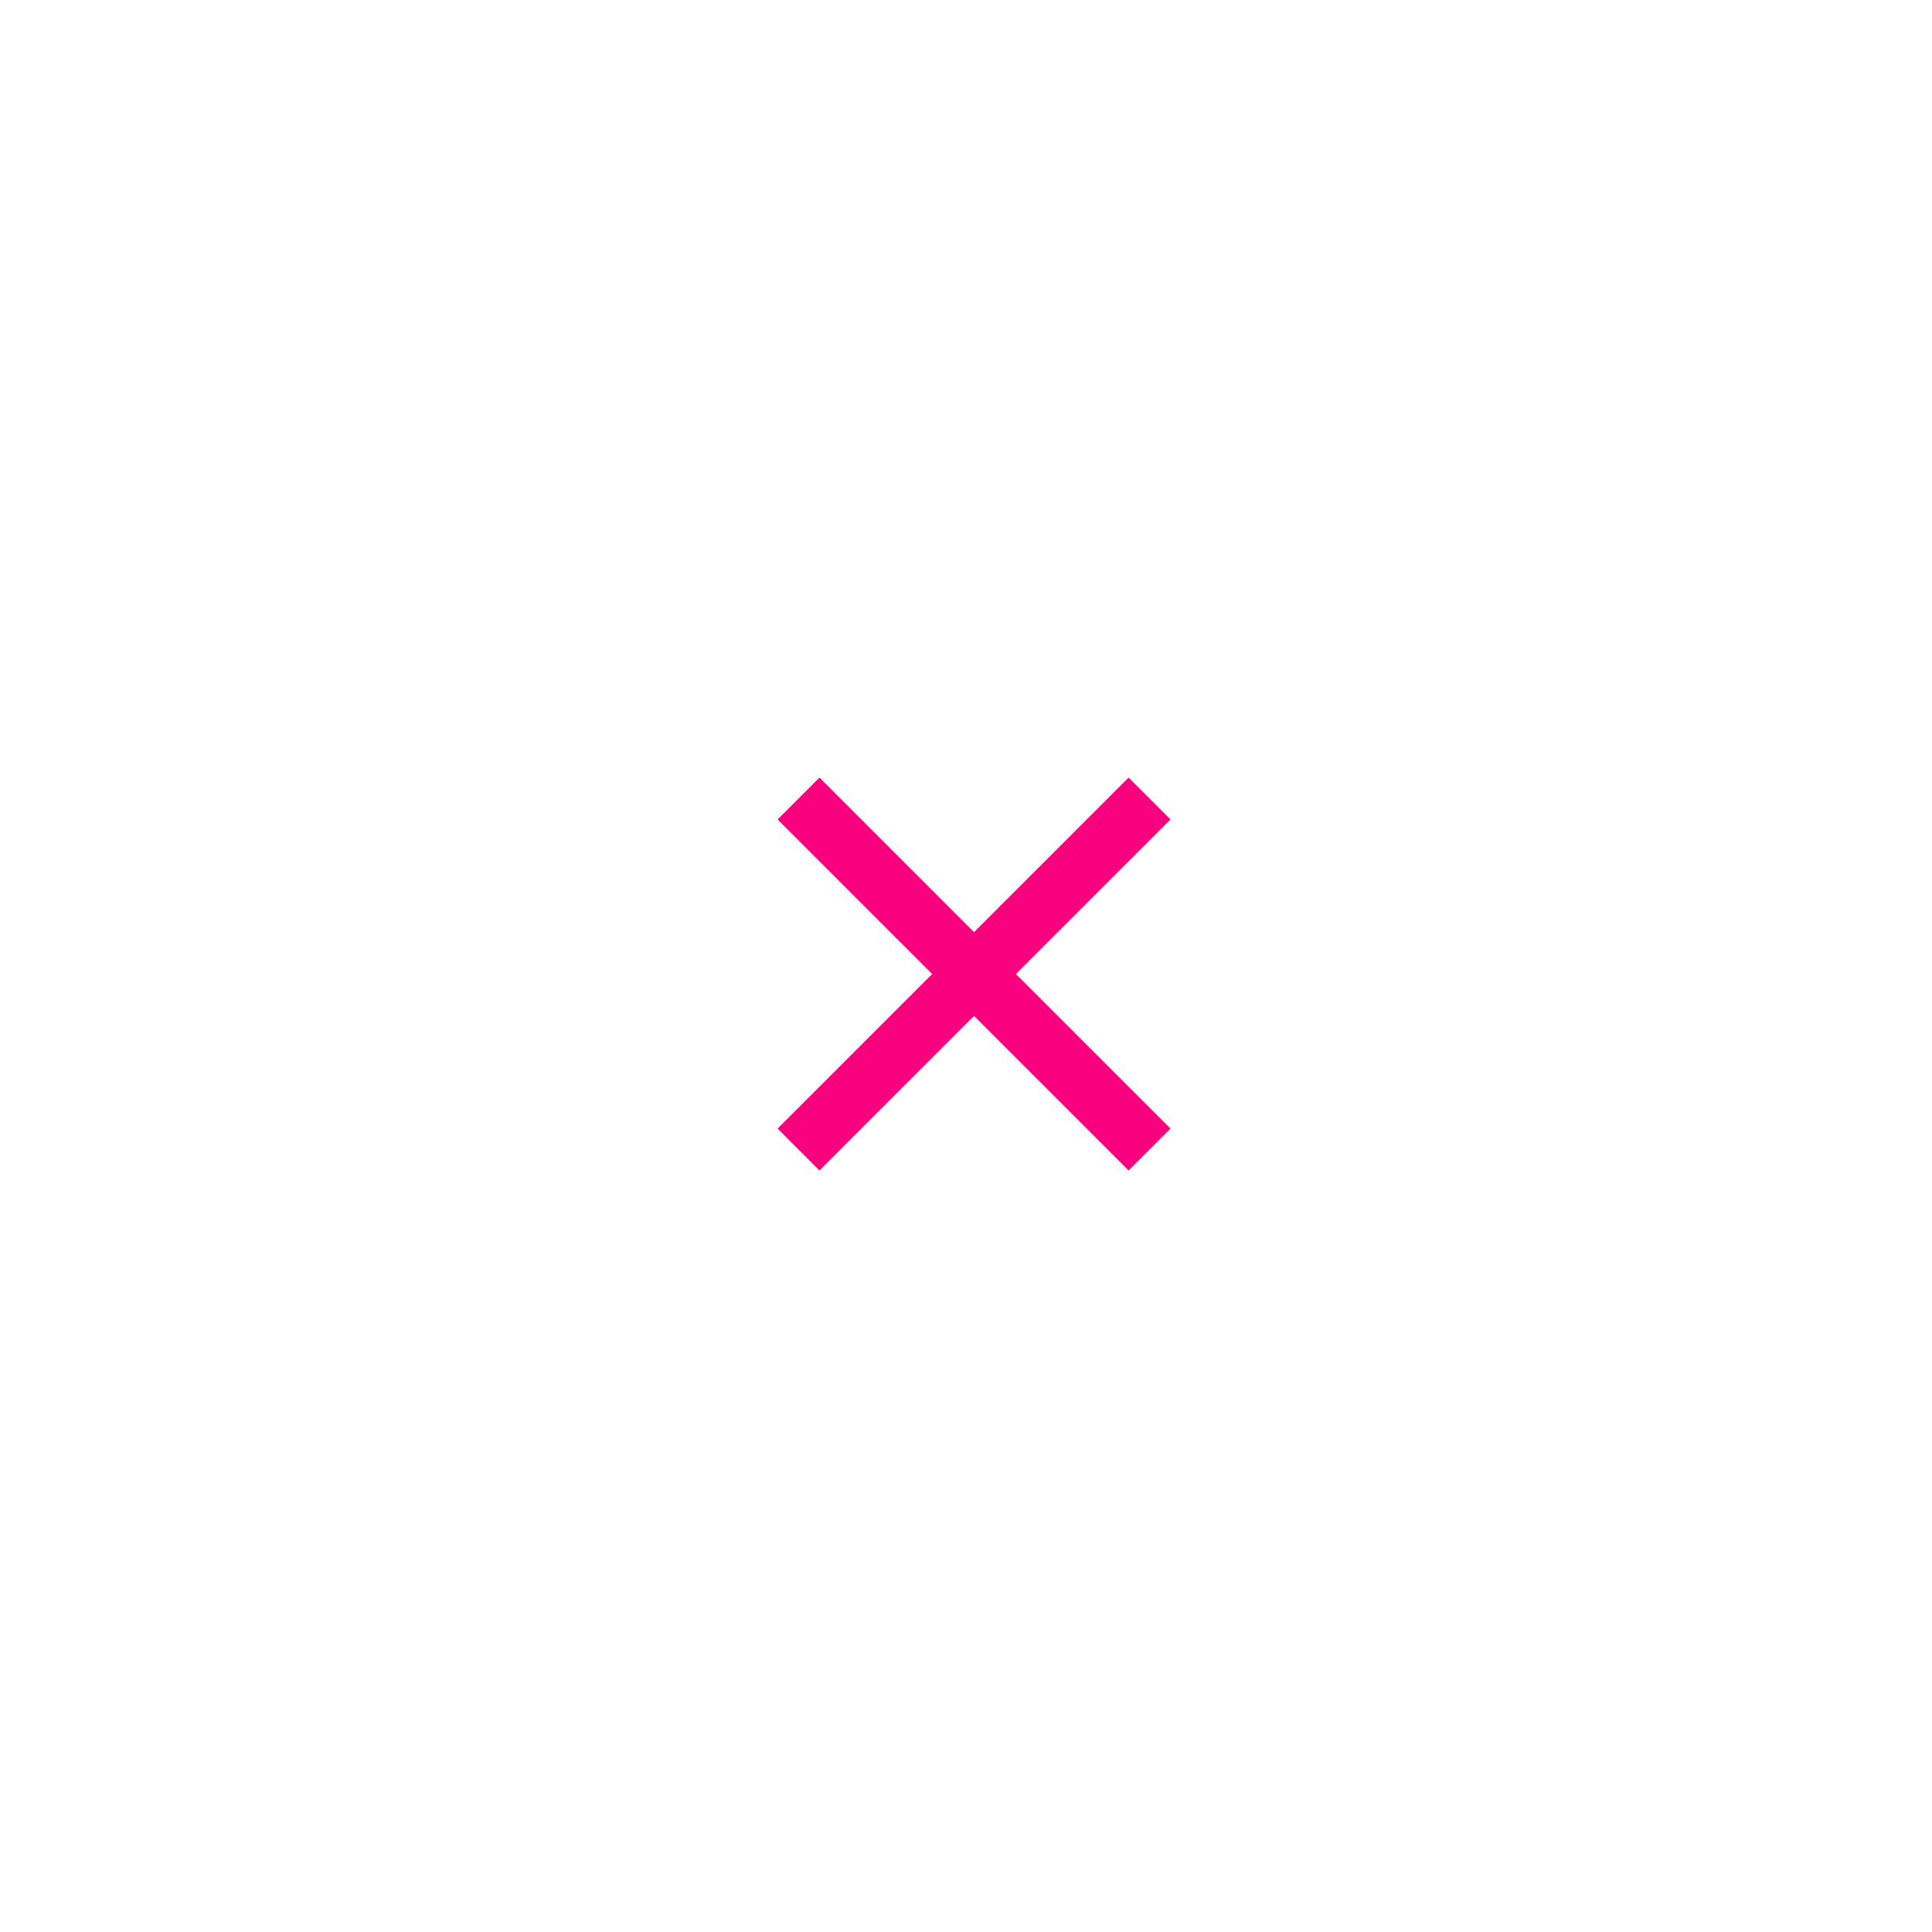
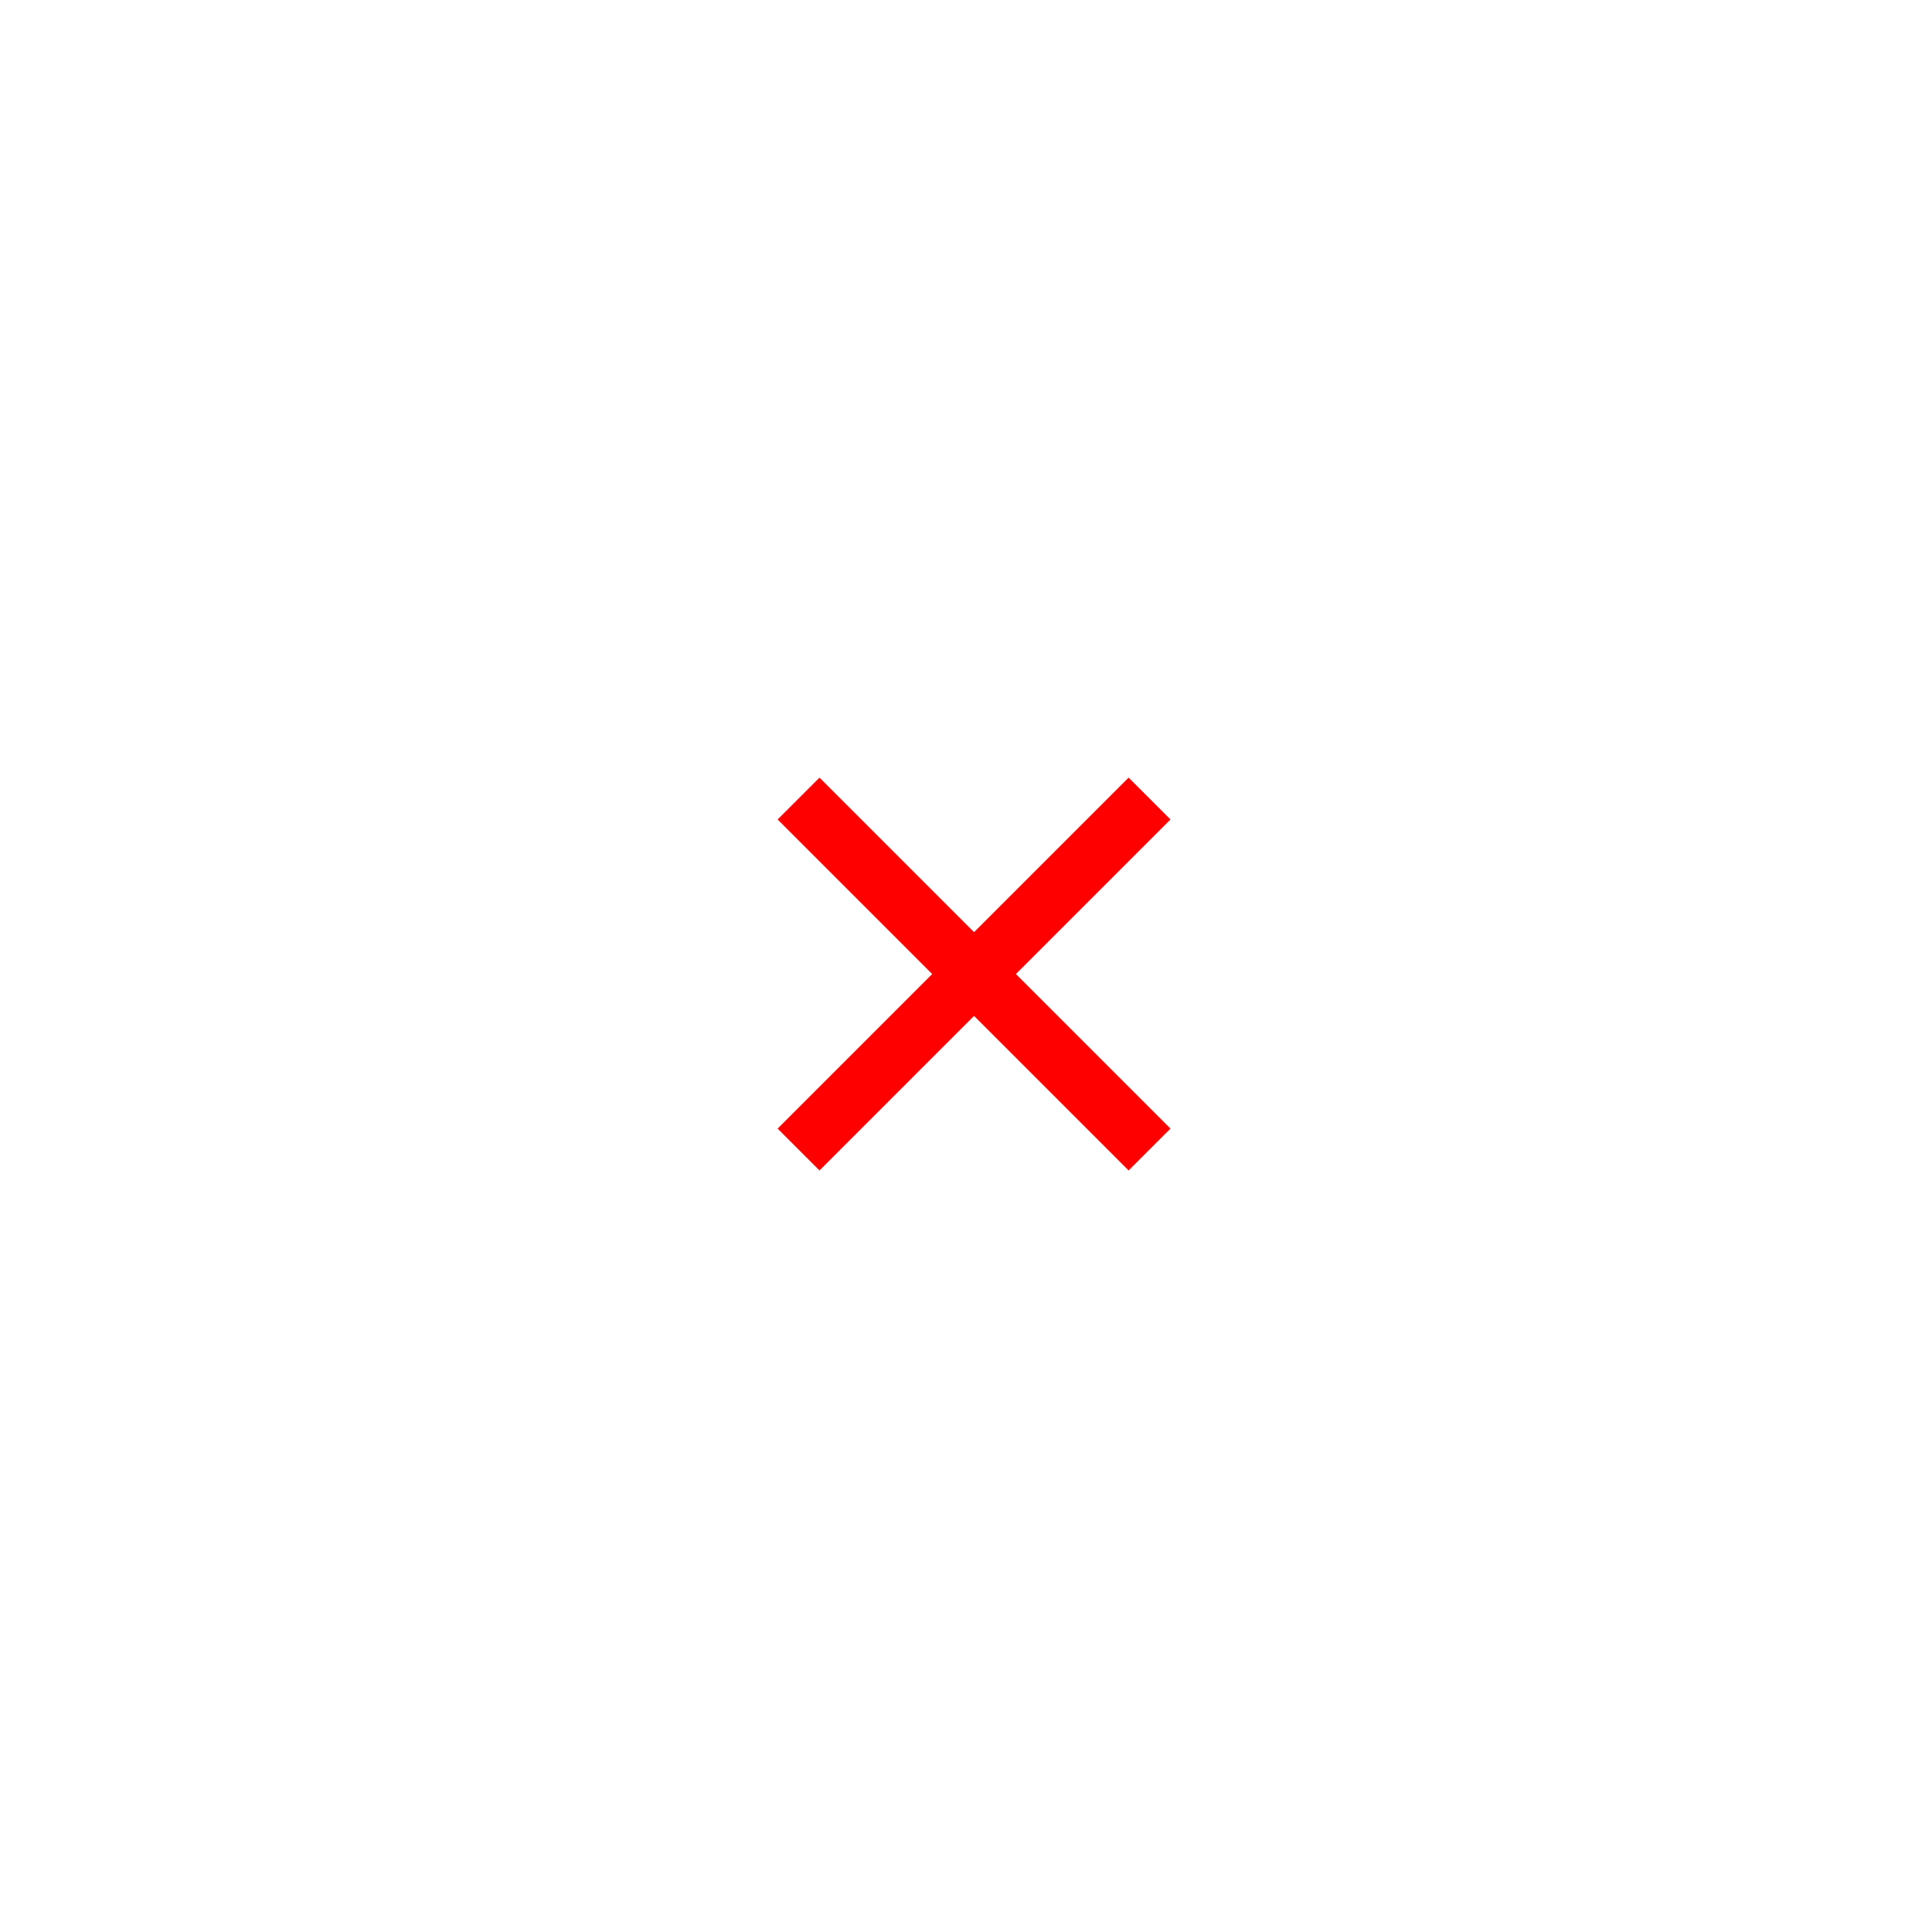
<svg xmlns="http://www.w3.org/2000/svg" width="120" height="120" viewBox="0 0 120 120">
  <g fill="none" fill-rule="evenodd">
-     <path fill="#f8007e" d="M50.9 48.3l21.8 21.8-2.6 2.6-21.8-21.8z" />
-     <path fill="#f8007e" d="M48.3 70.1l21.8-21.8 2.6 2.6-21.8 21.8z" />
+     <path fill="#FF0000" d="M50.9 48.3l21.8 21.8-2.6 2.6-21.8-21.8z" />
+     <path fill="#FF0000" d="M48.3 70.1l21.8-21.8 2.6 2.6-21.8 21.8z" />
  </g>
</svg>
